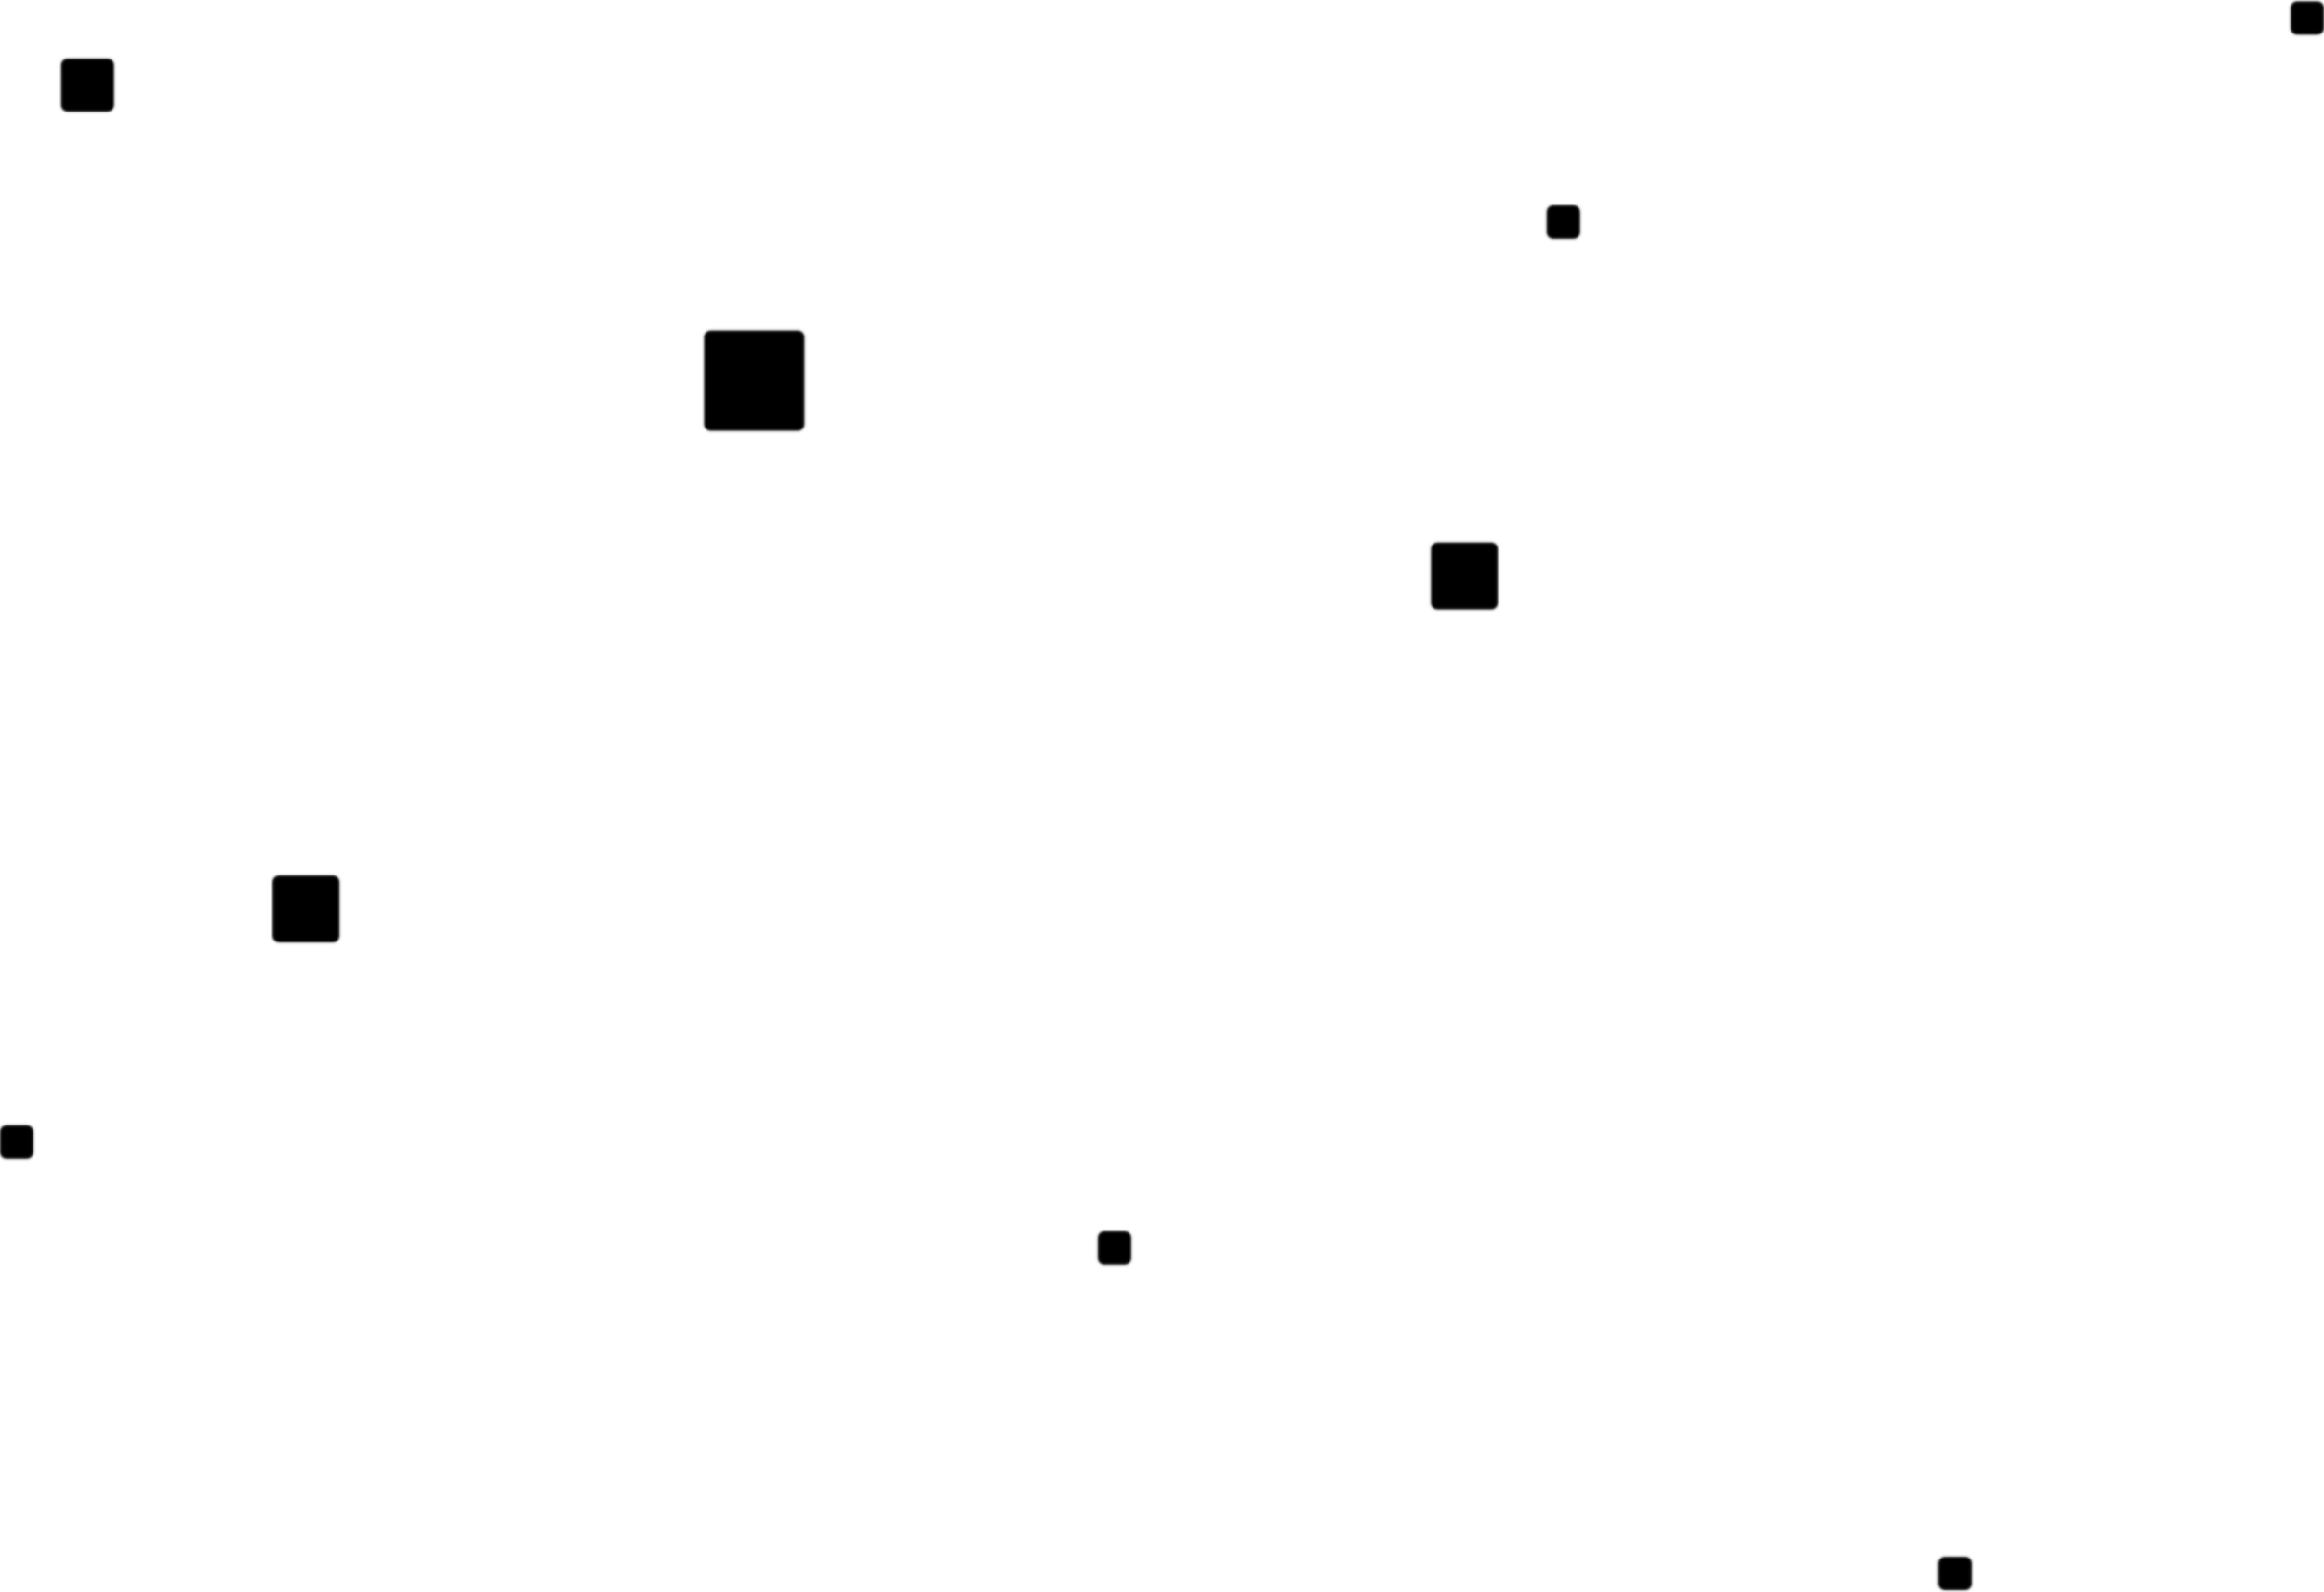
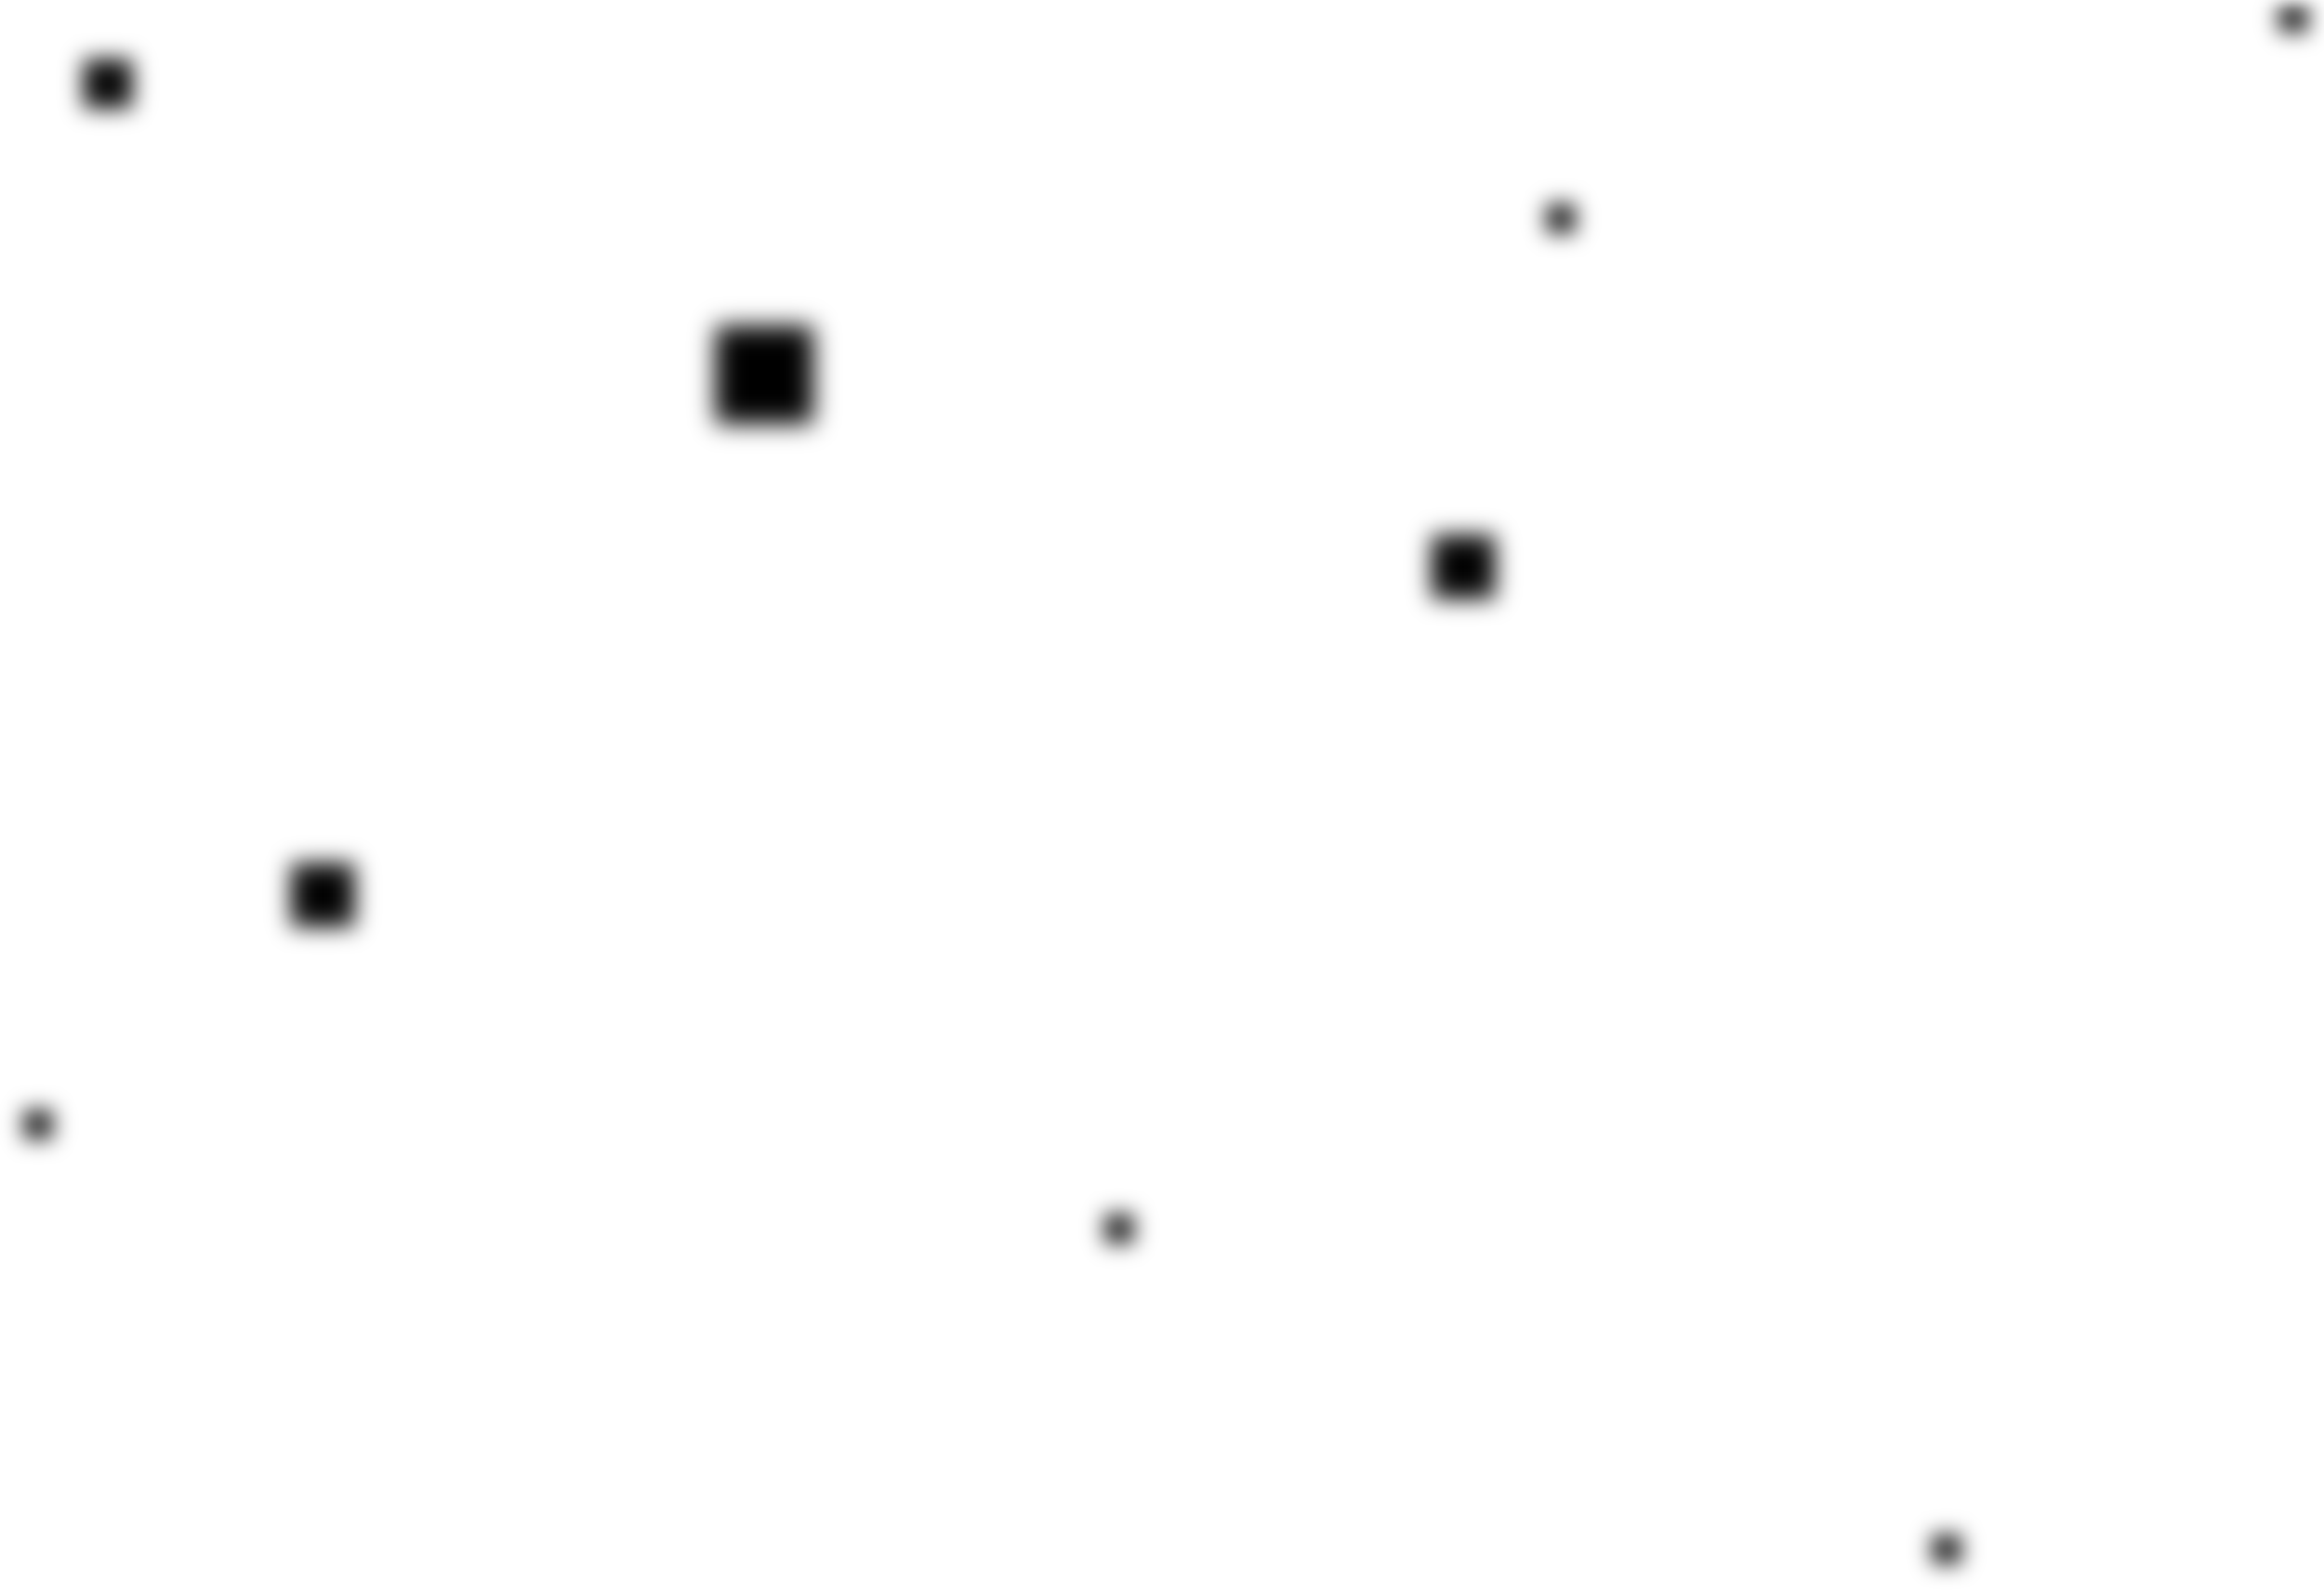
- <svg xmlns="http://www.w3.org/2000/svg" class="about-me_bg-svg" version="1.1" width="1495" height="1024" viewBox="0 0 1495 1024">
+ <svg xmlns="http://www.w3.org/2000/svg" class="about-me_bg-svg" width="1495" height="1024" viewBox="0 0 1490 1040">
  <defs>
    <filter id="blurEffect">
-       <feGaussianBlur in="SourceGraphic" stdDeviation="1" />
+       <feGaussianBlur in="SourceGraphic" stdDeviation="6" />
    </filter>
  </defs>
-   <g id="icomoon-ignore">
- </g>
-   <path d="M179.569 563.351h34.559c2.338 0 4.236 1.895 4.236 4.236v34.559c0 2.338-1.895 4.236-4.236 4.236h-34.559c-2.338 0-4.236-1.895-4.236-4.236v-34.559c0-2.338 1.895-4.236 4.236-4.236z" filter="url(#blurEffect)" />
-   <path d="M457.18 212.666h56.073c2.338 0 4.236 1.895 4.236 4.236v56.073c0 2.338-1.895 4.236-4.236 4.236h-56.073c-2.338 0-4.236-1.895-4.236-4.236v-56.073c0-2.338 1.895-4.236 4.236-4.236z" filter="url(#blurEffect)" />
-   <path d="M43.553 37.69h25.622c2.338 0 4.236 1.895 4.236 4.236v25.622c0 2.338-1.895 4.236-4.236 4.236h-25.622c-2.338 0-4.236-1.895-4.236-4.236v-25.622c0-2.338 1.895-4.236 4.236-4.236z" filter="url(#blurEffect)" />
-   <path d="M710.444 792.256h13.045c2.338 0 4.236 1.895 4.236 4.236v13.045c0 2.338-1.895 4.236-4.236 4.236h-13.045c-2.338 0-4.236-1.895-4.236-4.236v-13.045c0-2.338 1.895-4.236 4.236-4.236z" filter="url(#blurEffect)" />
-   <path d="M4.233 724.072h13.045c2.338 0 4.236 1.895 4.236 4.236v13.045c0 2.338-1.895 4.236-4.236 4.236h-13.045c-2.338 0-4.236-1.895-4.236-4.236v-13.045c0-2.338 1.895-4.236 4.236-4.236z" filter="url(#blurEffect)" />
-   <path d="M999.159 132.086h13.045c2.338 0 4.236 1.895 4.236 4.236v13.045c0 2.338-1.895 4.236-4.236 4.236h-13.045c-2.338 0-4.236-1.895-4.236-4.236v-13.045c0-2.338 1.895-4.236 4.236-4.236z" filter="url(#blurEffect)" />
-   <path d="M1477.722 0.798h13.045c2.338 0 4.236 1.895 4.236 4.236v13.045c0 2.338-1.895 4.236-4.236 4.236h-13.045c-2.338 0-4.236-1.895-4.236-4.236v-13.045c0-2.338 1.895-4.236 4.236-4.236z" filter="url(#blurEffect)" />
-   <path d="M920.51 353.27c0-2.338 1.894-4.236 4.235-4.236h34.56c2.338 0 4.235 1.895 4.235 4.236v34.559c0 2.338-1.894 4.237-4.235 4.237h-34.56c-2.338 0-4.235-1.896-4.235-4.237v-34.559z" filter="url(#blurEffect)" />
-   <path d="M1251.057 1001.684h13.045c2.338 0 4.236 1.895 4.236 4.236v13.045c0 2.338-1.895 4.236-4.236 4.236h-13.045c-2.338 0-4.236-1.895-4.236-4.236v-13.045c0-2.338 1.895-4.236 4.236-4.236z" filter="url(#blurEffect)" />
+   <g filter="url(#blurEffect)">
+     <path d="M179.569 563.351h34.559c2.338 0 4.236 1.895 4.236 4.236v34.559c0 2.338-1.895 4.236-4.236 4.236h-34.559c-2.338 0-4.236-1.895-4.236-4.236v-34.559c0-2.338 1.895-4.236 4.236-4.236z" filter="url(#blurEffect)" />
+     <path d="M457.18 212.666h56.073c2.338 0 4.236 1.895 4.236 4.236v56.073c0 2.338-1.895 4.236-4.236 4.236h-56.073c-2.338 0-4.236-1.895-4.236-4.236v-56.073c0-2.338 1.895-4.236 4.236-4.236z" filter="url(#blurEffect)" />
+     <path d="M43.553 37.69h25.622c2.338 0 4.236 1.895 4.236 4.236v25.622c0 2.338-1.895 4.236-4.236 4.236h-25.622c-2.338 0-4.236-1.895-4.236-4.236v-25.622c0-2.338 1.895-4.236 4.236-4.236z" filter="url(#blurEffect)" />
+     <path d="M710.444 792.256h13.045c2.338 0 4.236 1.895 4.236 4.236v13.045c0 2.338-1.895 4.236-4.236 4.236h-13.045c-2.338 0-4.236-1.895-4.236-4.236v-13.045c0-2.338 1.895-4.236 4.236-4.236z" filter="url(#blurEffect)" />
+     <path d="M4.233 724.072h13.045c2.338 0 4.236 1.895 4.236 4.236v13.045c0 2.338-1.895 4.236-4.236 4.236h-13.045c-2.338 0-4.236-1.895-4.236-4.236v-13.045c0-2.338 1.895-4.236 4.236-4.236z" filter="url(#blurEffect)" />
+     <path d="M999.159 132.086h13.045c2.338 0 4.236 1.895 4.236 4.236v13.045c0 2.338-1.895 4.236-4.236 4.236h-13.045c-2.338 0-4.236-1.895-4.236-4.236v-13.045c0-2.338 1.895-4.236 4.236-4.236z" filter="url(#blurEffect)" />
+     <path d="M1477.722 0.798h13.045c2.338 0 4.236 1.895 4.236 4.236v13.045c0 2.338-1.895 4.236-4.236 4.236h-13.045c-2.338 0-4.236-1.895-4.236-4.236v-13.045c0-2.338 1.895-4.236 4.236-4.236z" filter="url(#blurEffect)" />
+     <path d="M920.51 353.27c0-2.338 1.894-4.236 4.235-4.236h34.56c2.338 0 4.235 1.895 4.235 4.236v34.559c0 2.338-1.894 4.237-4.235 4.237h-34.56c-2.338 0-4.235-1.896-4.235-4.237v-34.559z" filter="url(#blurEffect)" />
+     <path d="M1251.057 1001.684h13.045c2.338 0 4.236 1.895 4.236 4.236v13.045c0 2.338-1.895 4.236-4.236 4.236h-13.045c-2.338 0-4.236-1.895-4.236-4.236v-13.045c0-2.338 1.895-4.236 4.236-4.236z" filter="url(#blurEffect)" />
+   </g>
</svg>
